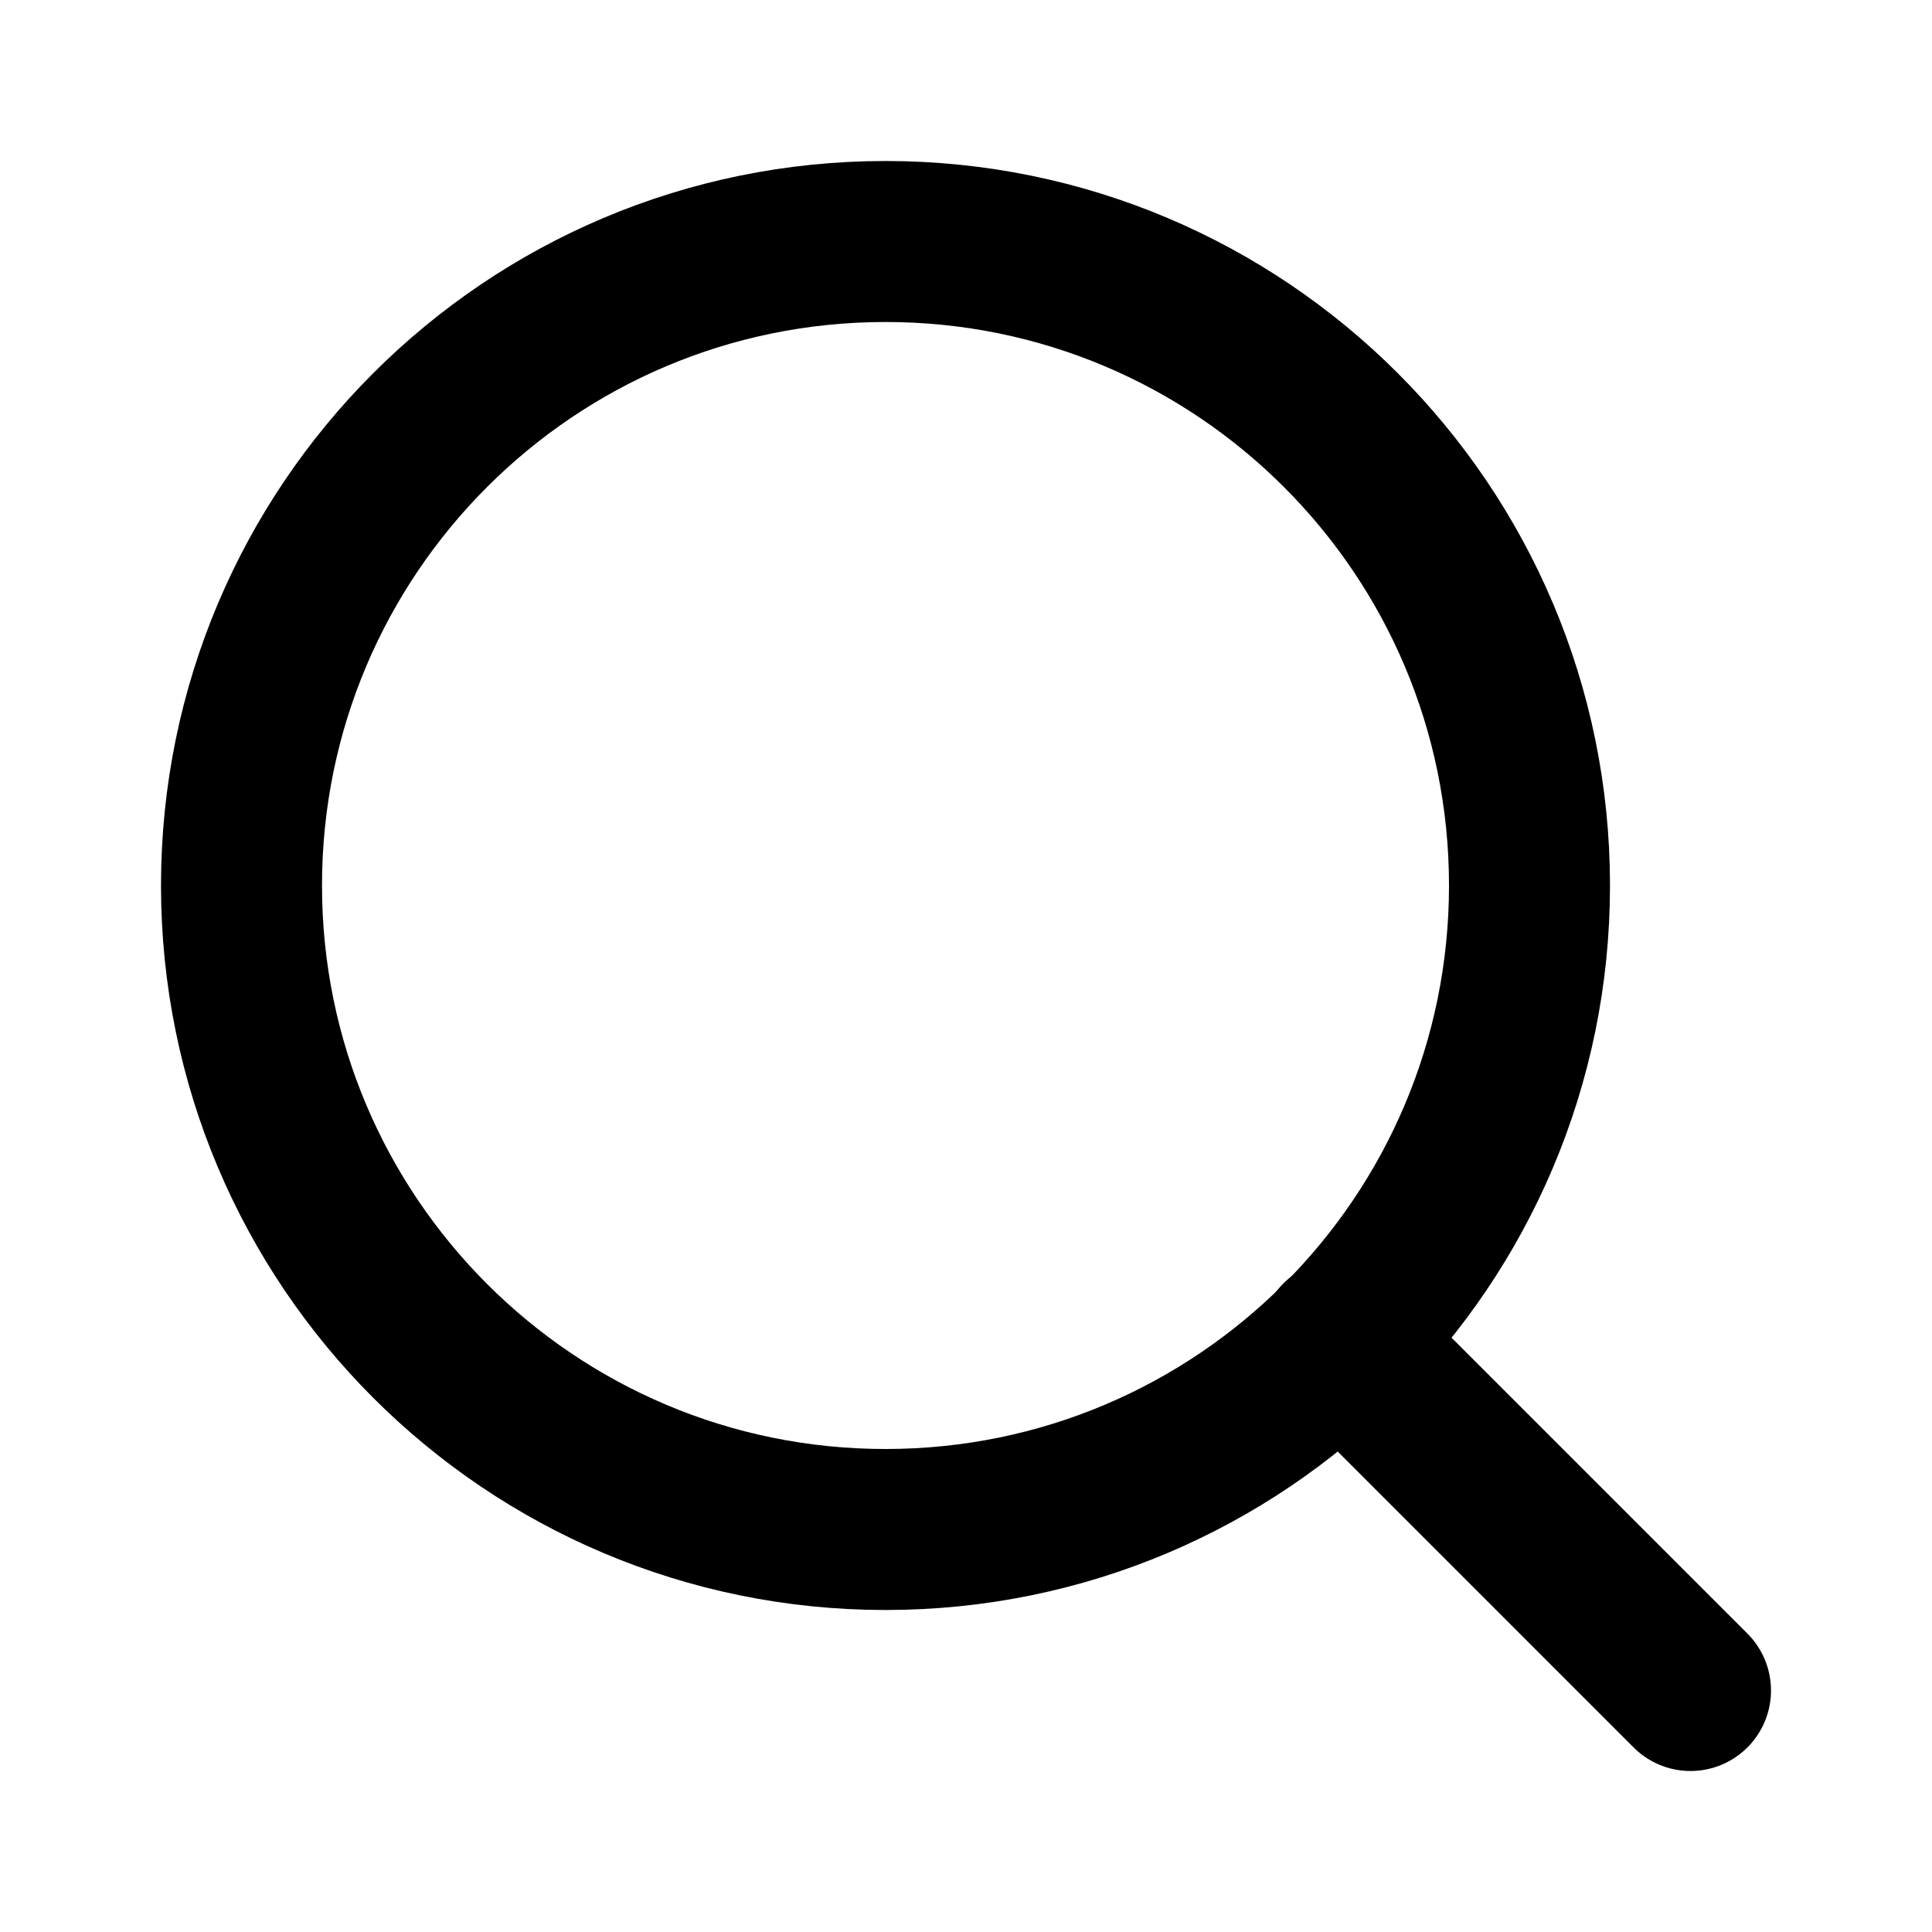
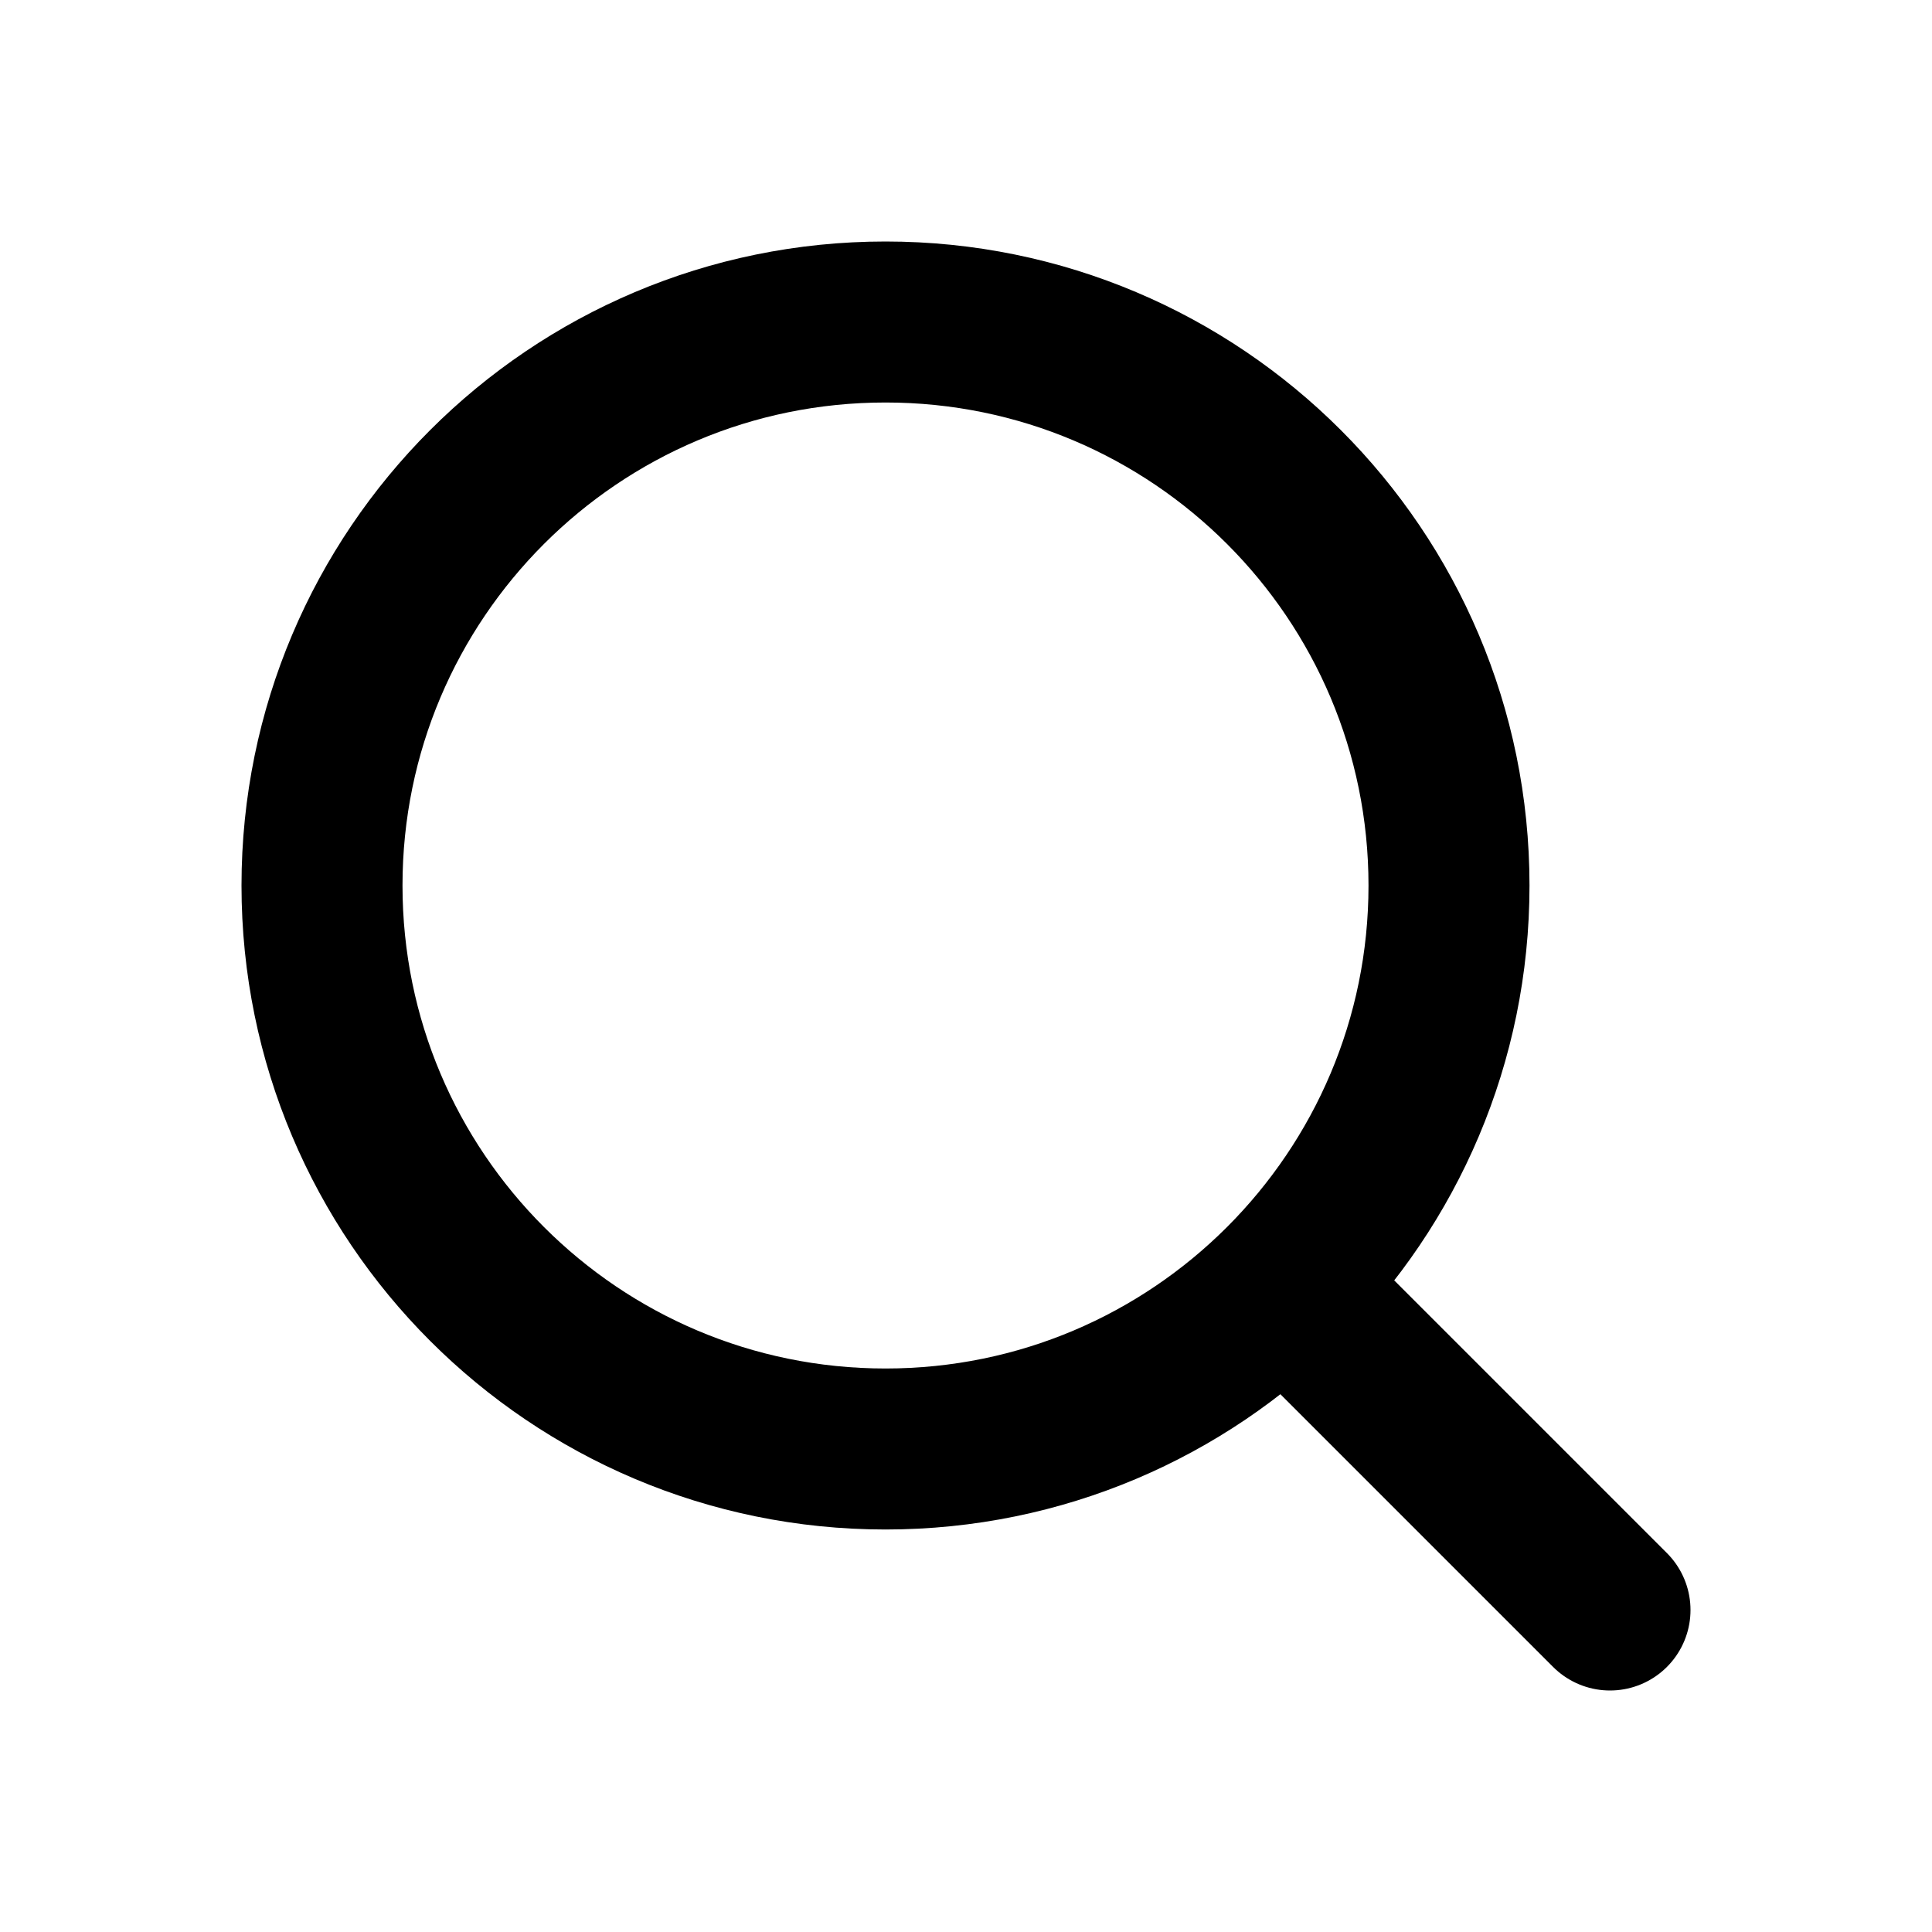
<svg xmlns="http://www.w3.org/2000/svg" viewBox="0 0 24 24" fill="none" stroke="currentColor" stroke-width="2" stroke-linecap="round" stroke-linejoin="round">
-   <circle cx="11" cy="11" r="8" />
-   <line x1="21" y1="21" x2="16.65" y2="16.65" />
+   <circle cx="11" cy="11" r="7" />
+   <path d="M20 20l-4-4" />
</svg>
